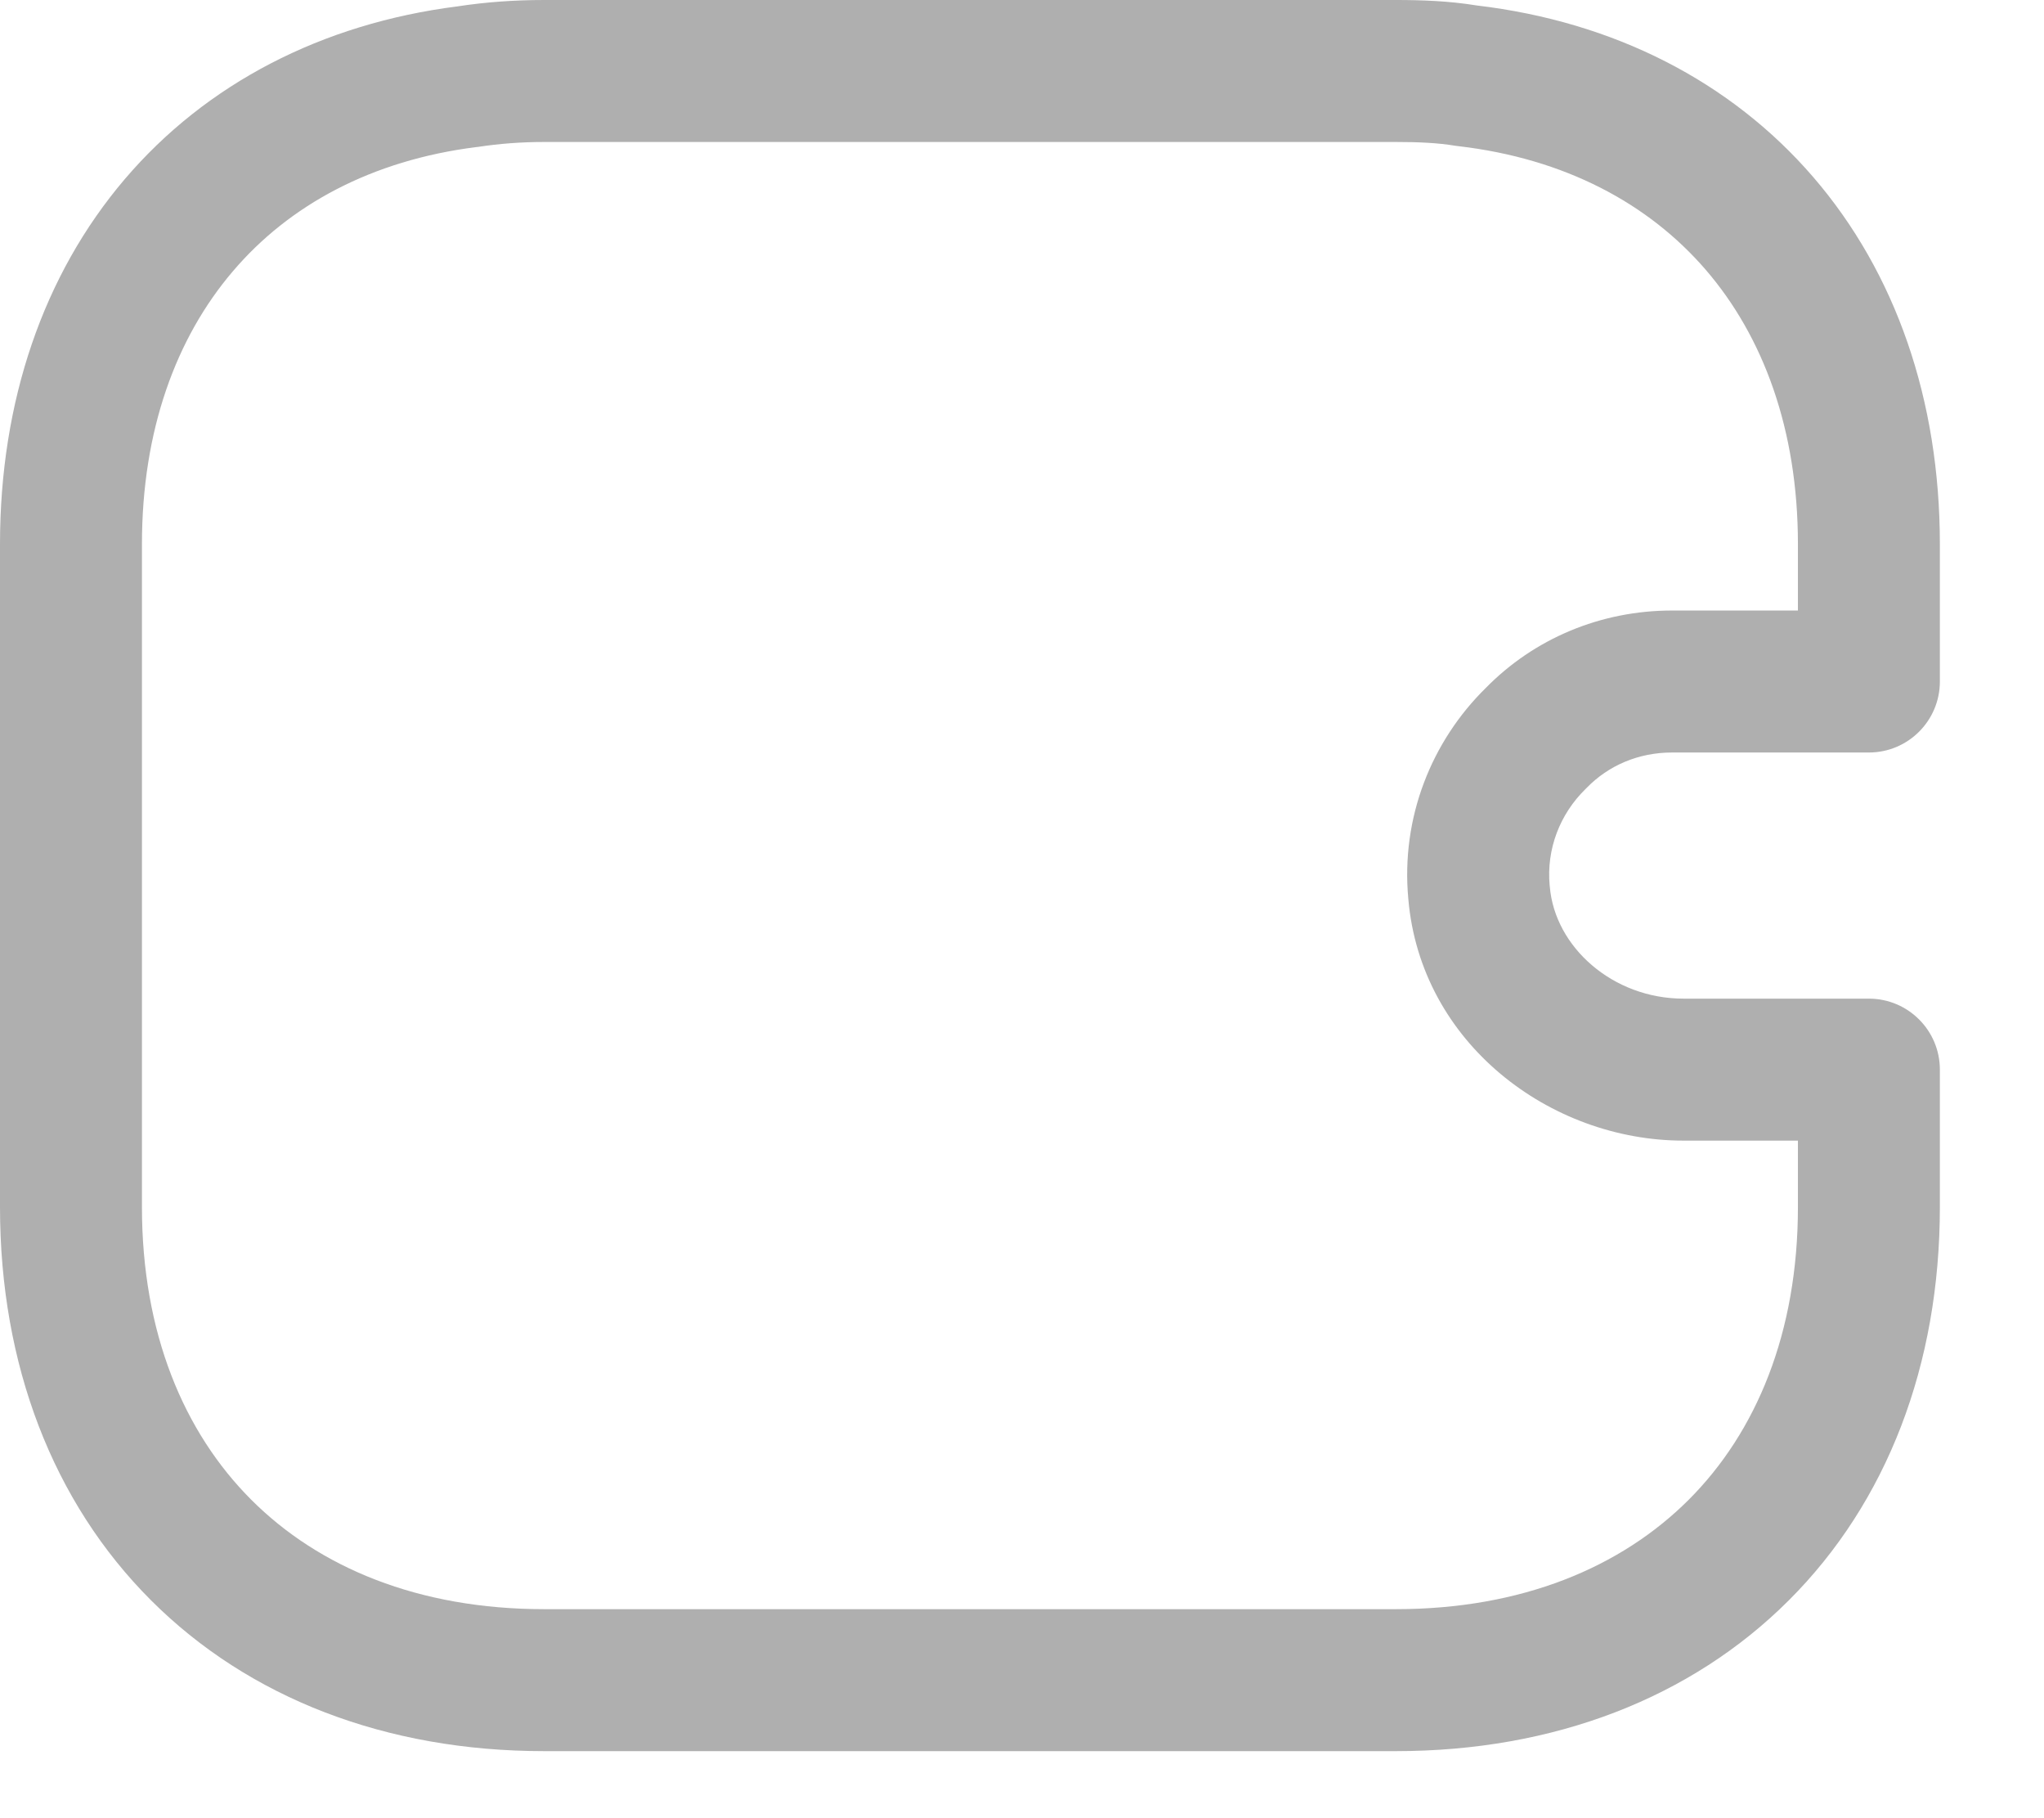
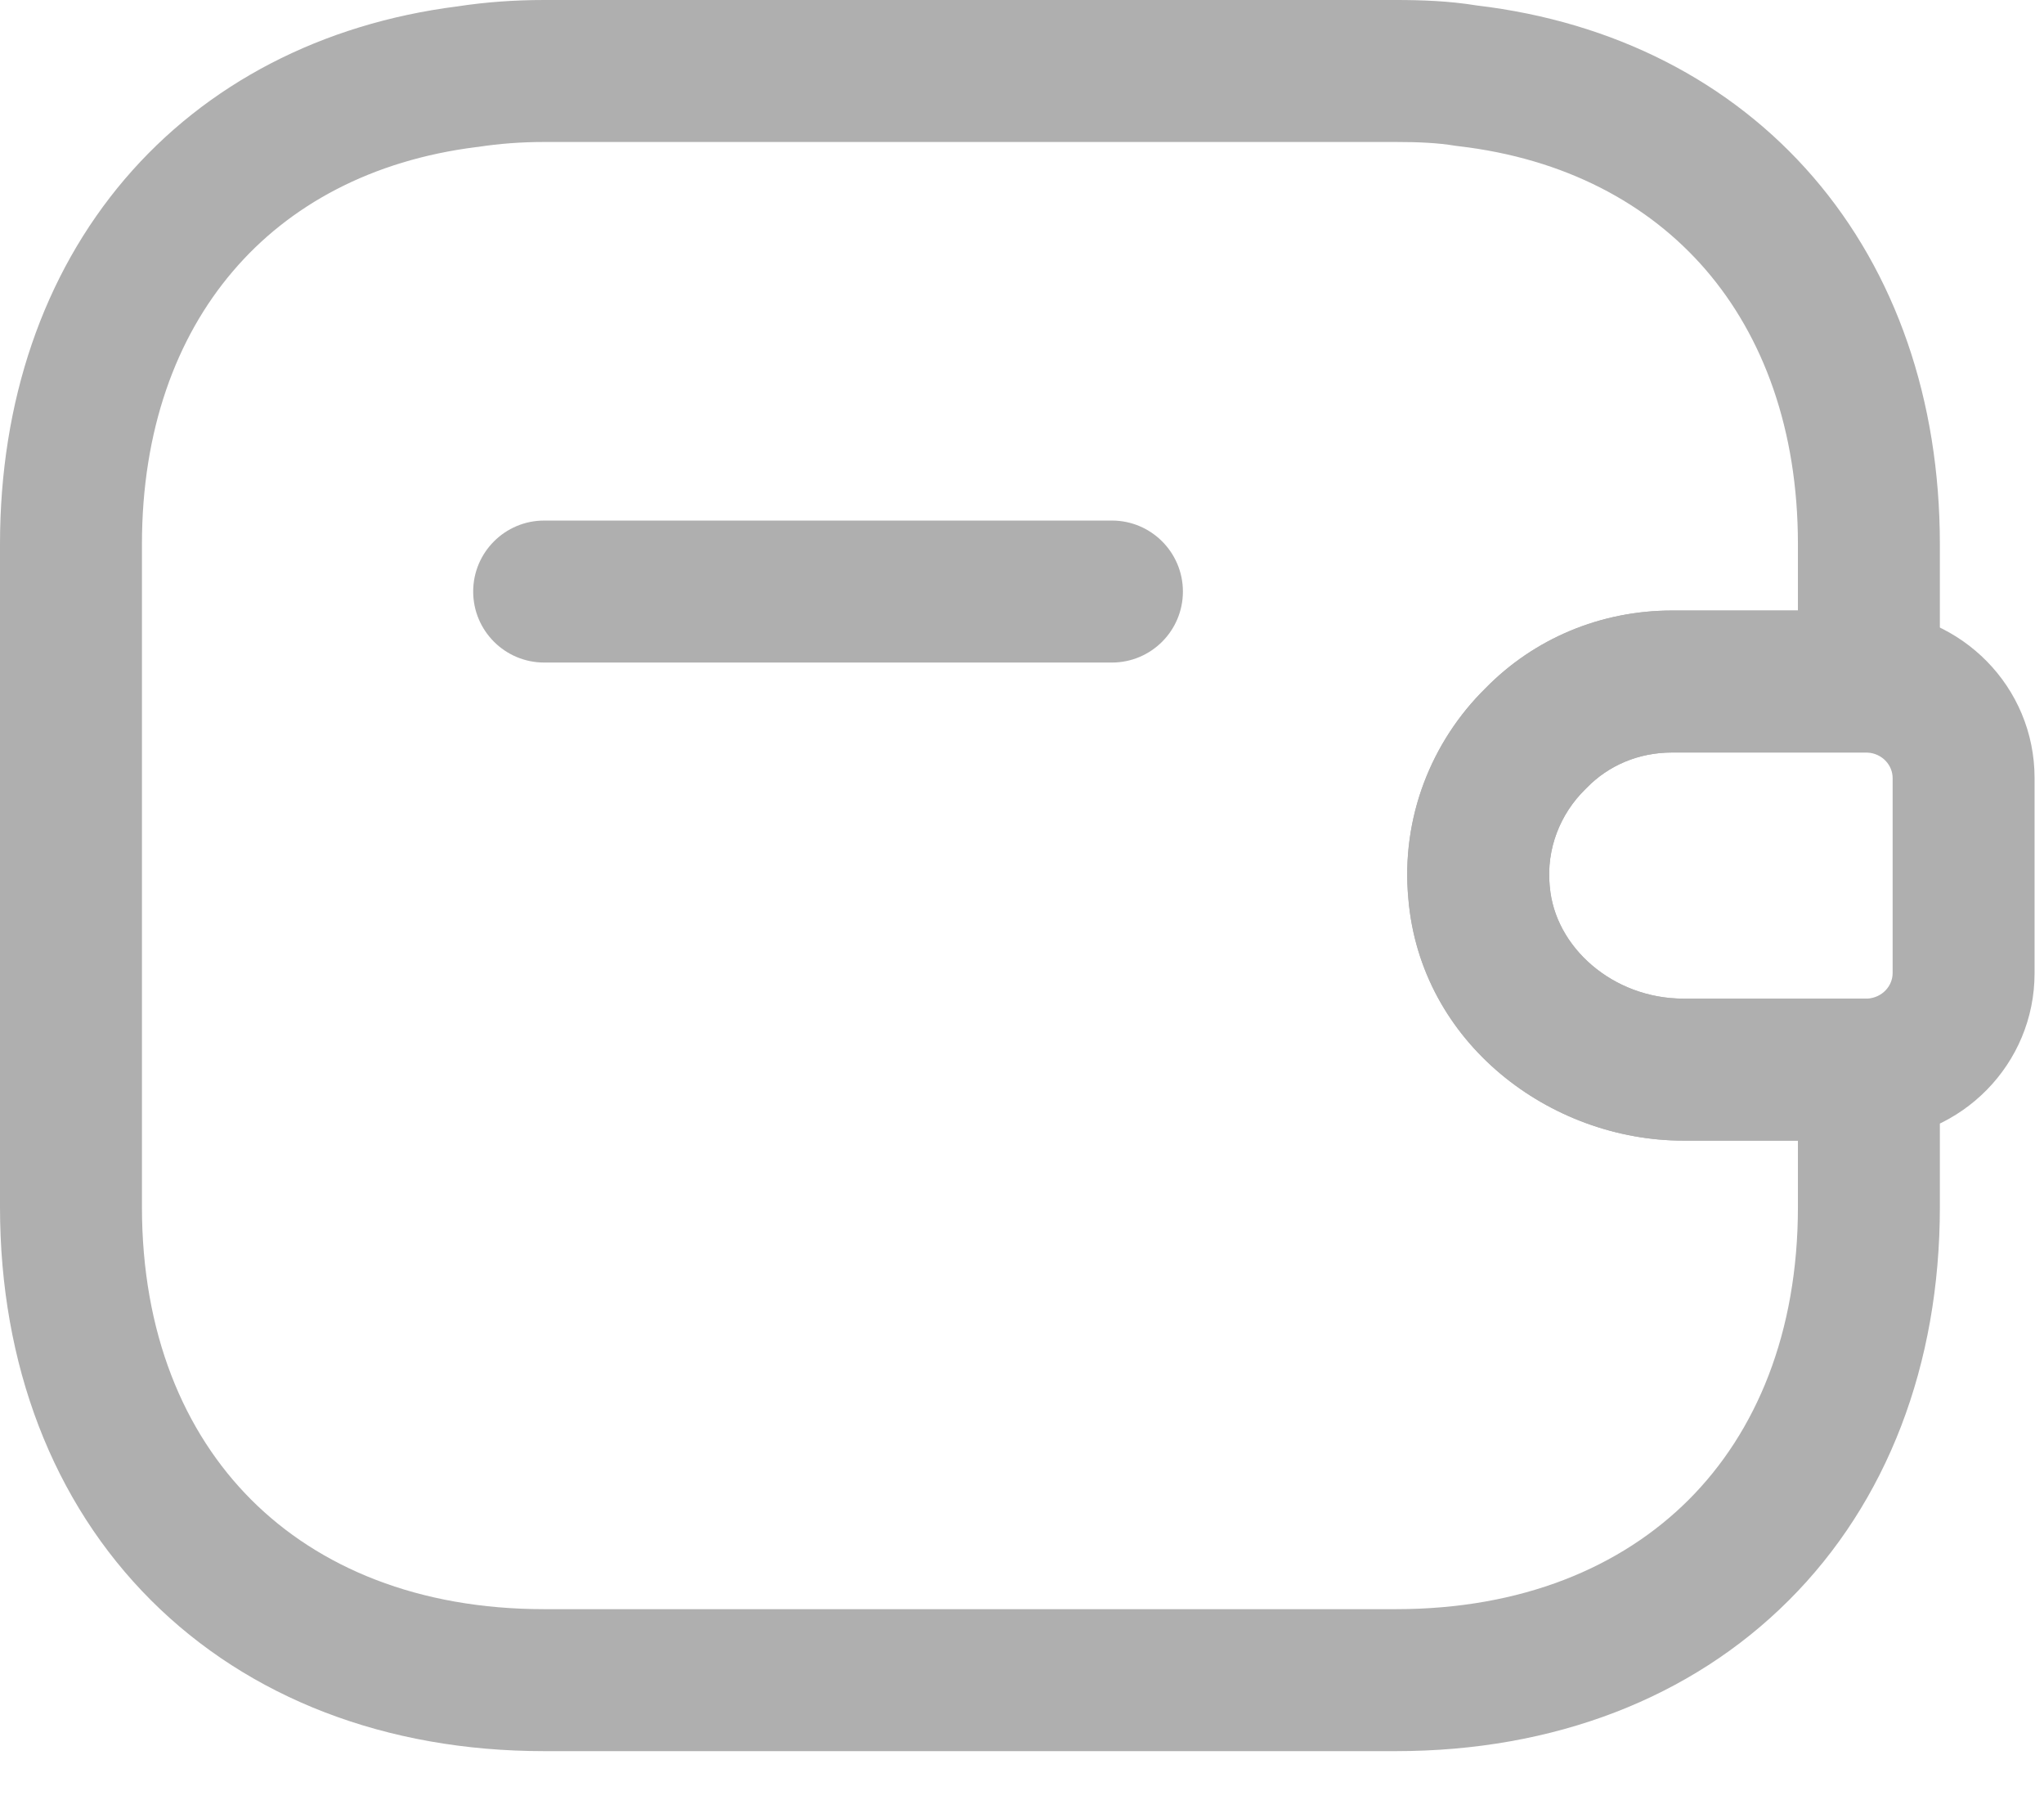
<svg xmlns="http://www.w3.org/2000/svg" width="18" height="16" viewBox="0 0 18 16" fill="none">
+   <path fill-rule="evenodd" clip-rule="evenodd" d="M4.167 5.208C4.167 4.863 4.447 4.583 4.792 4.583H9.792C10.137 4.583 10.417 4.863 10.417 5.208C10.417 5.553 10.137 5.833 9.792 5.833H4.792C4.447 5.833 4.167 5.553 4.167 5.208Z" fill="#AFAFAF" />
+   <path fill-rule="evenodd" clip-rule="evenodd" d="M14.725 6.625C14.426 6.625 14.163 6.741 13.973 6.936L13.962 6.947C13.74 7.164 13.616 7.472 13.647 7.799L13.648 7.807C13.692 8.336 14.201 8.792 14.825 8.792H16.444C16.579 8.783 16.667 8.678 16.667 8.567V6.85C16.667 6.739 16.579 6.634 16.444 6.625H14.725ZM13.083 6.058C13.509 5.624 14.094 5.375 14.725 5.375H16.459C16.466 5.375 16.473 5.375 16.481 5.376C17.275 5.404 17.917 6.047 17.917 6.85V8.567C17.917 9.37 17.275 10.013 16.481 10.041C16.473 10.042 16.466 10.042 16.459 10.042H14.825C13.651 10.042 12.511 9.183 12.403 7.914C12.335 7.196 12.609 6.524 13.083 6.058Z" fill="#AFAFAF" />
  <path fill-rule="evenodd" clip-rule="evenodd" d="M4.792 1.25C4.588 1.25 4.395 1.265 4.212 1.293L4.194 1.295C3.272 1.411 2.546 1.806 2.05 2.389C1.552 2.973 1.25 3.786 1.25 4.792V10.625C1.25 11.733 1.617 12.608 2.213 13.204C2.809 13.8 3.684 14.167 4.792 14.167H12.292C13.4 14.167 14.274 13.8 14.871 13.204C15.467 12.608 15.833 11.733 15.833 10.625V10.042H14.825C13.65 10.042 12.51 9.183 12.402 7.914C12.335 7.195 12.609 6.524 13.083 6.058C13.509 5.623 14.094 5.375 14.725 5.375H15.833V4.792C15.833 3.779 15.526 2.961 15.021 2.375C14.516 1.79 13.779 1.396 12.845 1.287C12.834 1.286 12.824 1.285 12.814 1.283C12.664 1.258 12.495 1.25 12.292 1.25H4.792ZM4.03 0.056C4.278 0.018 4.532 0 4.792 0H12.292C12.516 0 12.759 0.008 13.004 0.048C14.213 0.191 15.241 0.717 15.967 1.558C16.694 2.401 17.083 3.521 17.083 4.792V6C17.083 6.345 16.803 6.625 16.458 6.625H14.725C14.426 6.625 14.163 6.741 13.973 6.936L13.962 6.947C13.74 7.164 13.616 7.472 13.647 7.799L13.648 7.806C13.692 8.336 14.201 8.792 14.825 8.792H16.458C16.803 8.792 17.083 9.072 17.083 9.417V10.625C17.083 12.017 16.617 13.226 15.754 14.088C14.892 14.95 13.684 15.417 12.292 15.417H4.792C3.4 15.417 2.191 14.95 1.329 14.088C0.467 13.226 0 12.017 0 10.625V4.792C0 3.531 0.382 2.419 1.098 1.578C1.814 0.738 2.832 0.208 4.03 0.056Z" fill="#AFAFAF" />
</svg>
